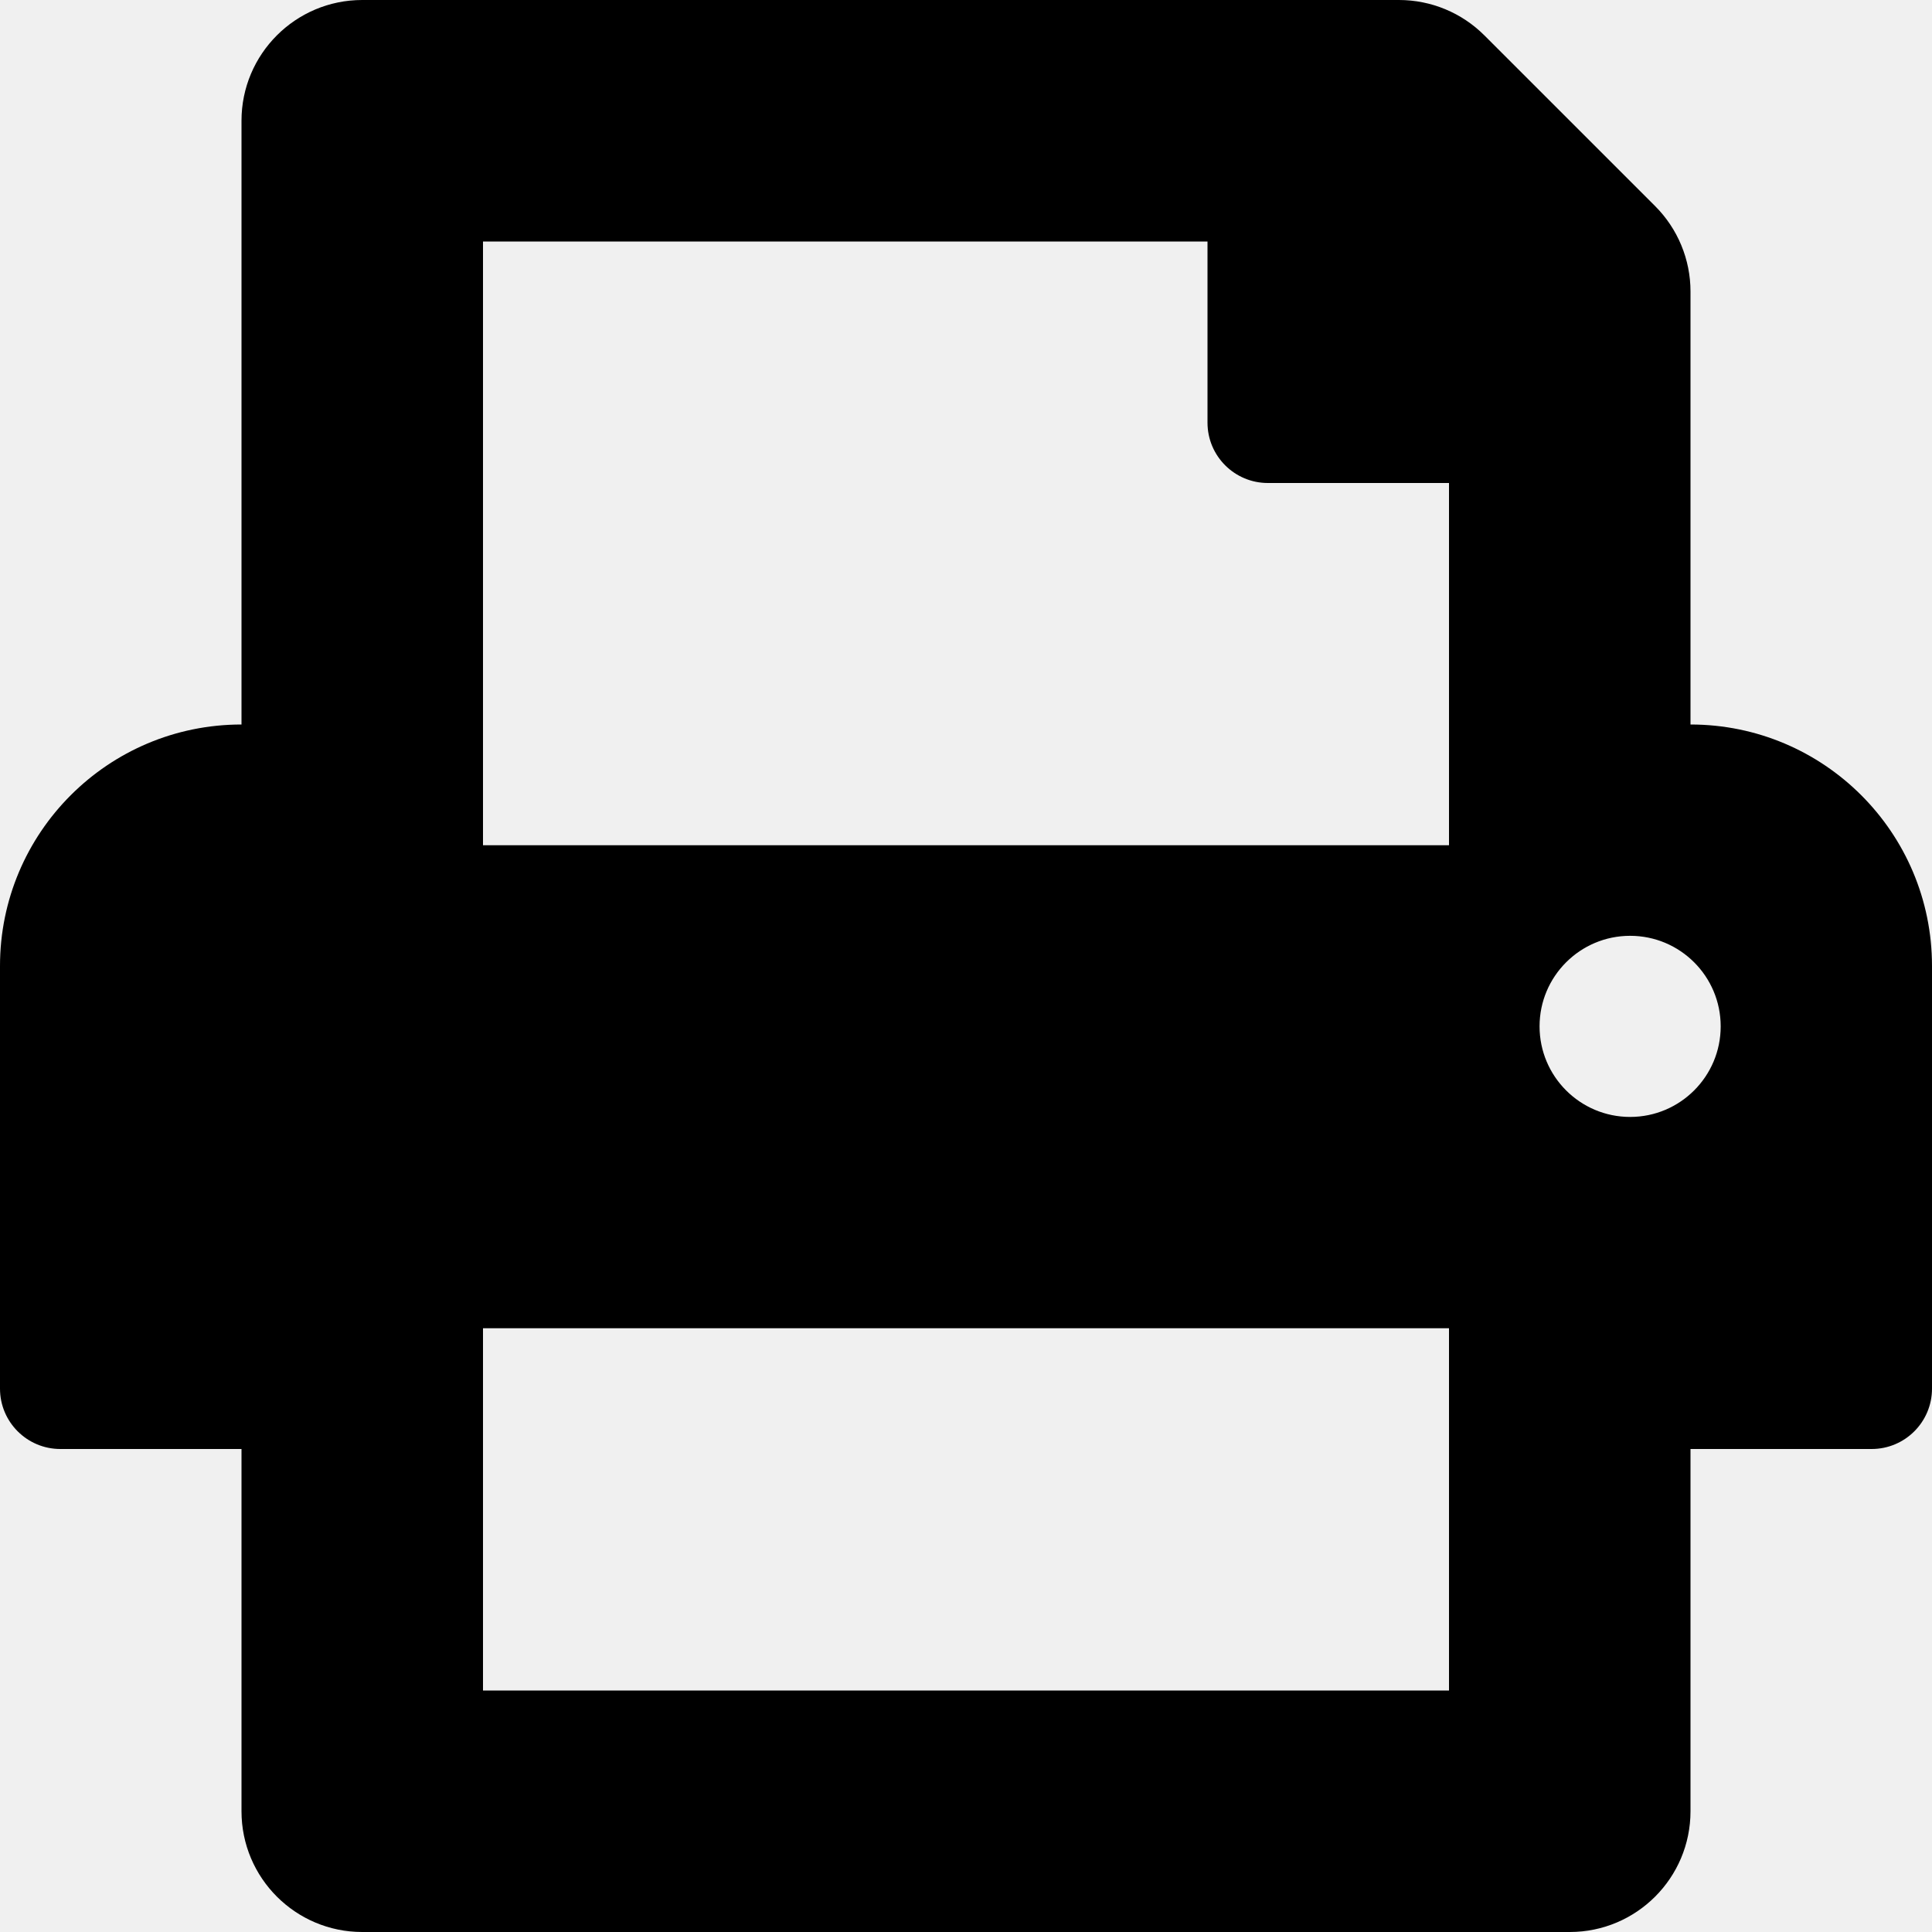
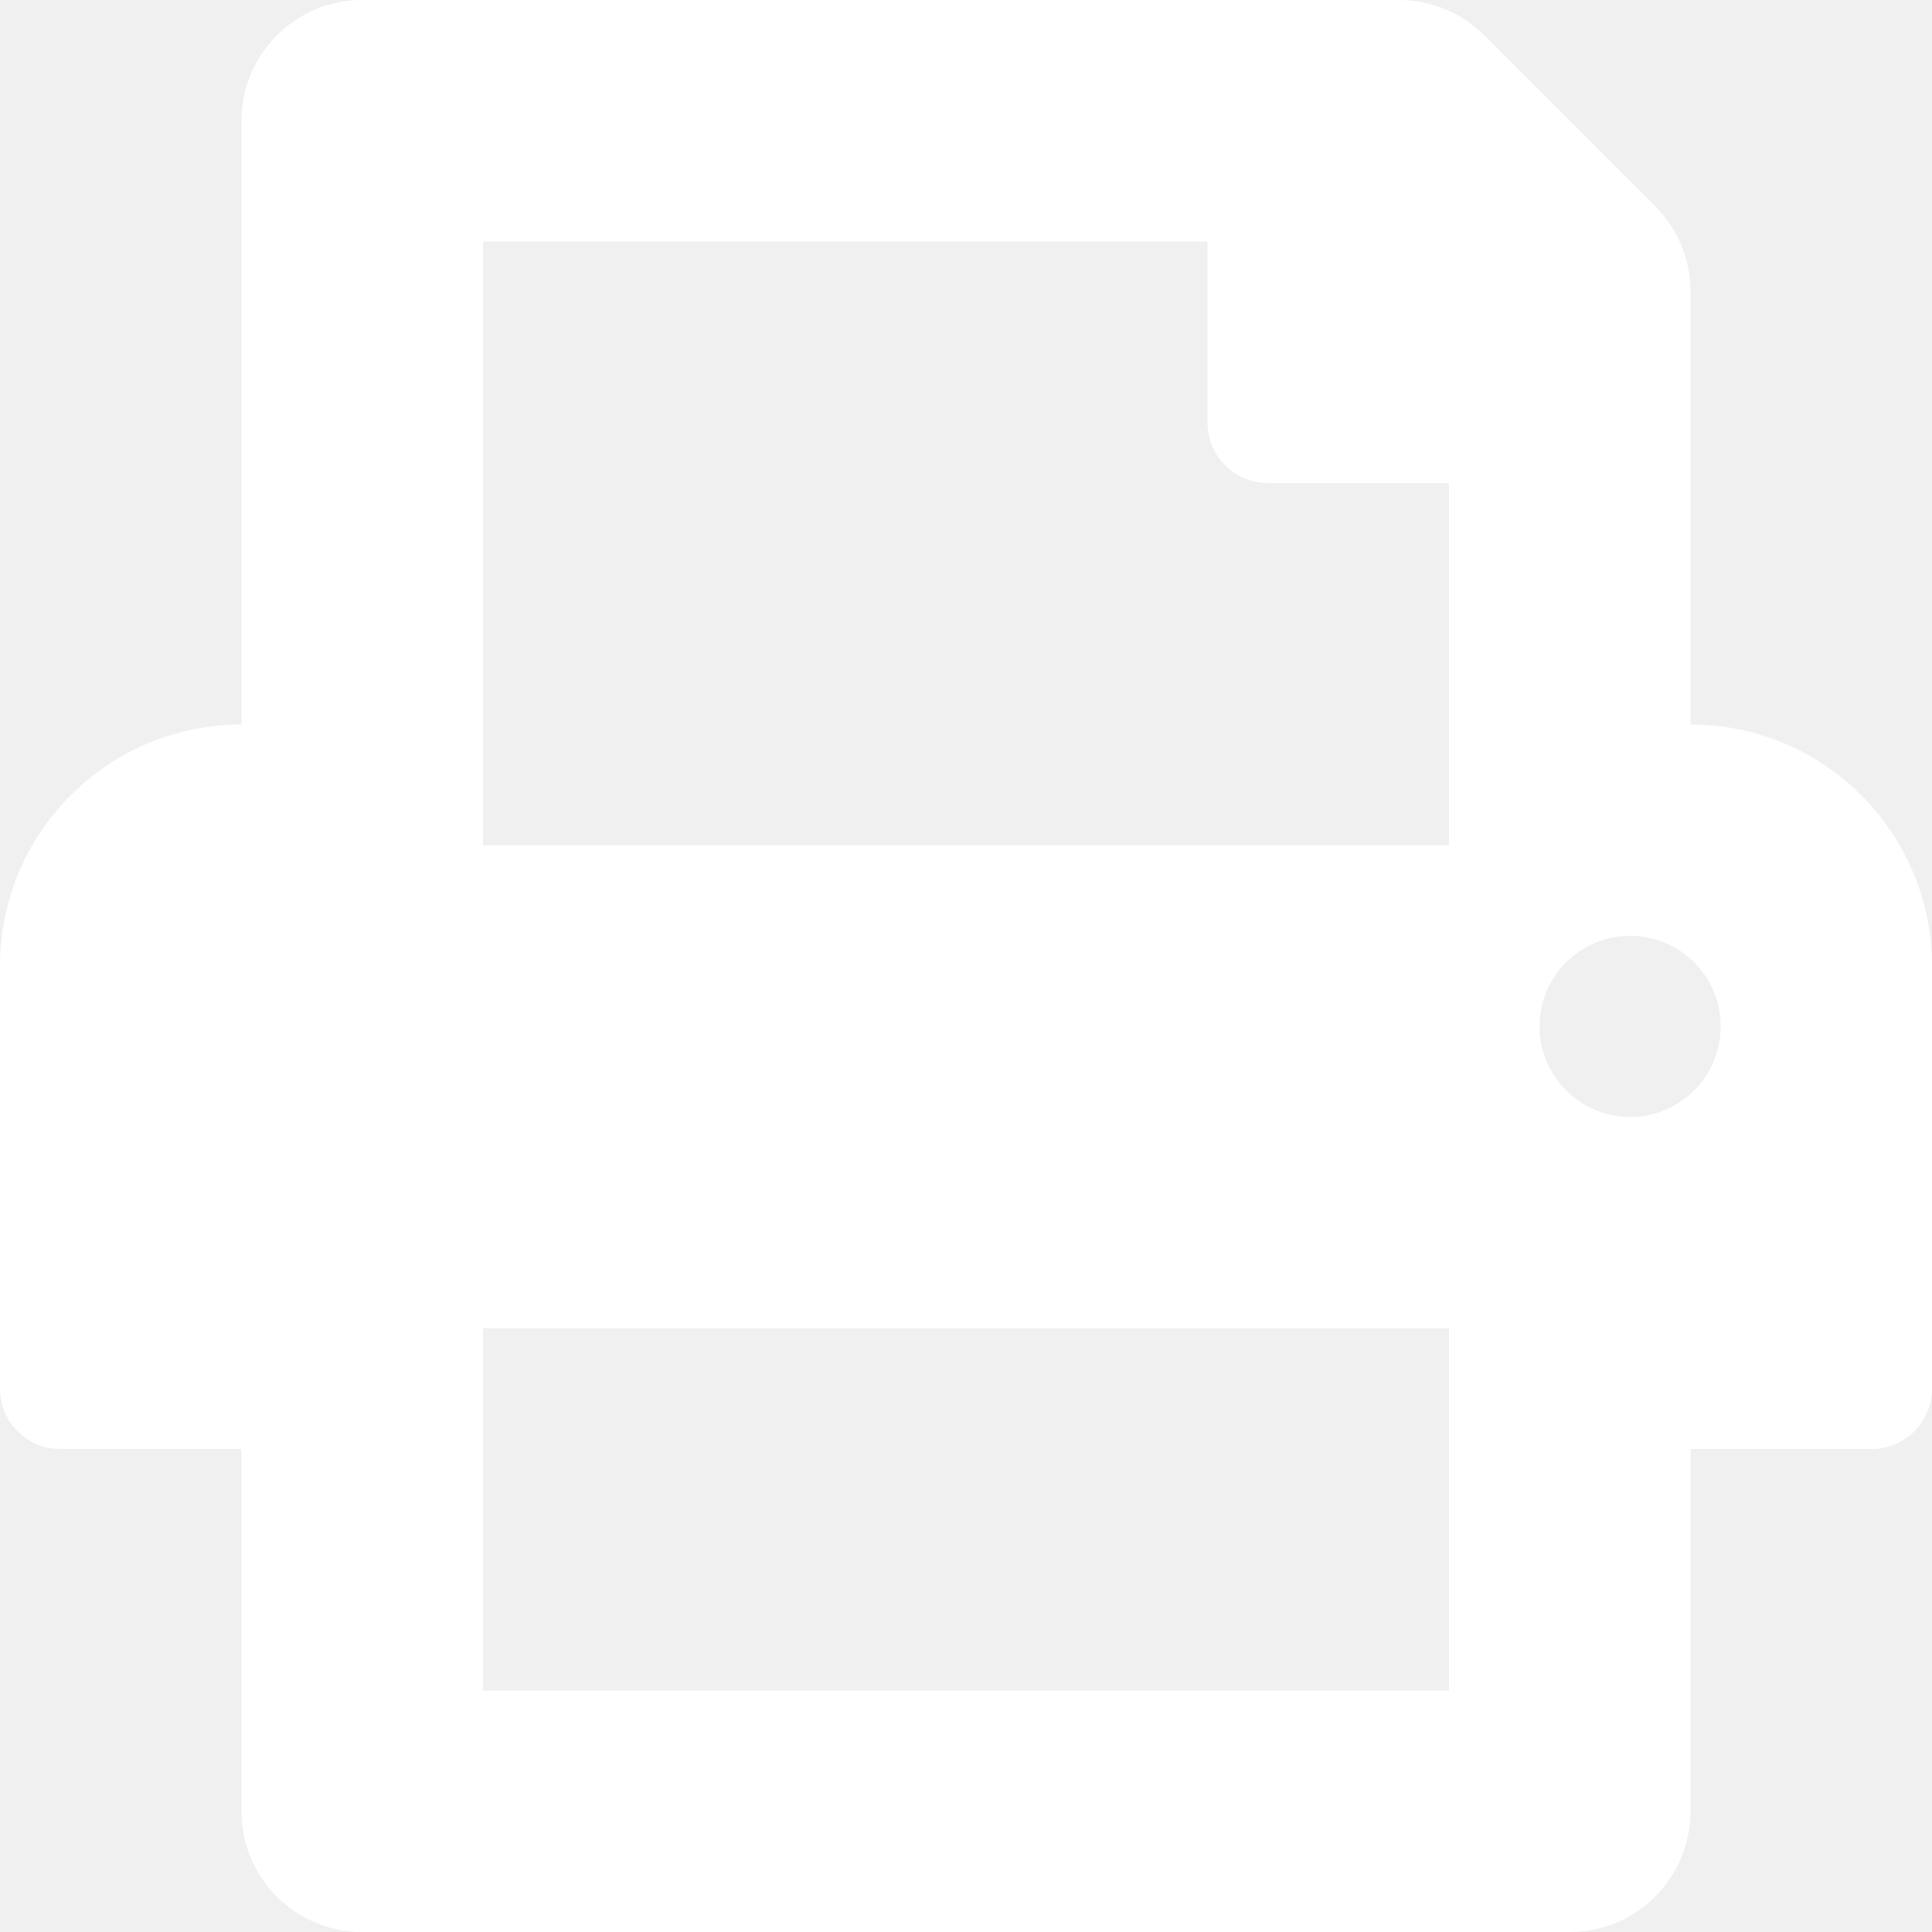
- <svg xmlns="http://www.w3.org/2000/svg" viewBox="0 0 512 512">
-   <path d="M448 192V77.25c0-8.49-3.37-16.62-9.37-22.63L393.37 9.37c-6-6-14.14-9.37-22.63-9.37H96C78.33 0 64 14.33 64 32v160c-35.35 0-64 28.65-64 64v112c0 8.84 7.16 16 16 16h48v96c0 17.67 14.33 32 32 32h320c17.67 0 32-14.33 32-32v-96h48c8.84 0 16-7.16 16-16V256c0-35.35-28.65-64-64-64zm-64 256H128v-96h256v96zm0-224H128V64h192v48c0 8.84 7.16 16 16 16h48v96zm48 72c-13.25 0-24-10.75-24-24 0-13.26 10.75-24 24-24s24 10.74 24 24c0 13.25-10.75 24-24 24z" />
+ <svg xmlns="http://www.w3.org/2000/svg" viewBox="0 0 512 512" version="1.1" id="svg4">
+   <defs id="defs8" />
+   <path d="M448 192V77.25c0-8.49-3.37-16.62-9.37-22.63L393.37 9.37c-6-6-14.14-9.37-22.63-9.37H96C78.33 0 64 14.33 64 32v160c-35.35 0-64 28.65-64 64v112c0 8.84 7.16 16 16 16h48v96c0 17.67 14.33 32 32 32h320c17.67 0 32-14.33 32-32v-96h48c8.84 0 16-7.16 16-16V256c0-35.35-28.65-64-64-64zm-64 256H128v-96h256v96zm0-224H128V64h192v48c0 8.84 7.16 16 16 16h48v96zm48 72c-13.25 0-24-10.75-24-24 0-13.26 10.75-24 24-24s24 10.74 24 24c0 13.25-10.75 24-24 24z" id="path2" style="fill:#ffffff" />
</svg>
